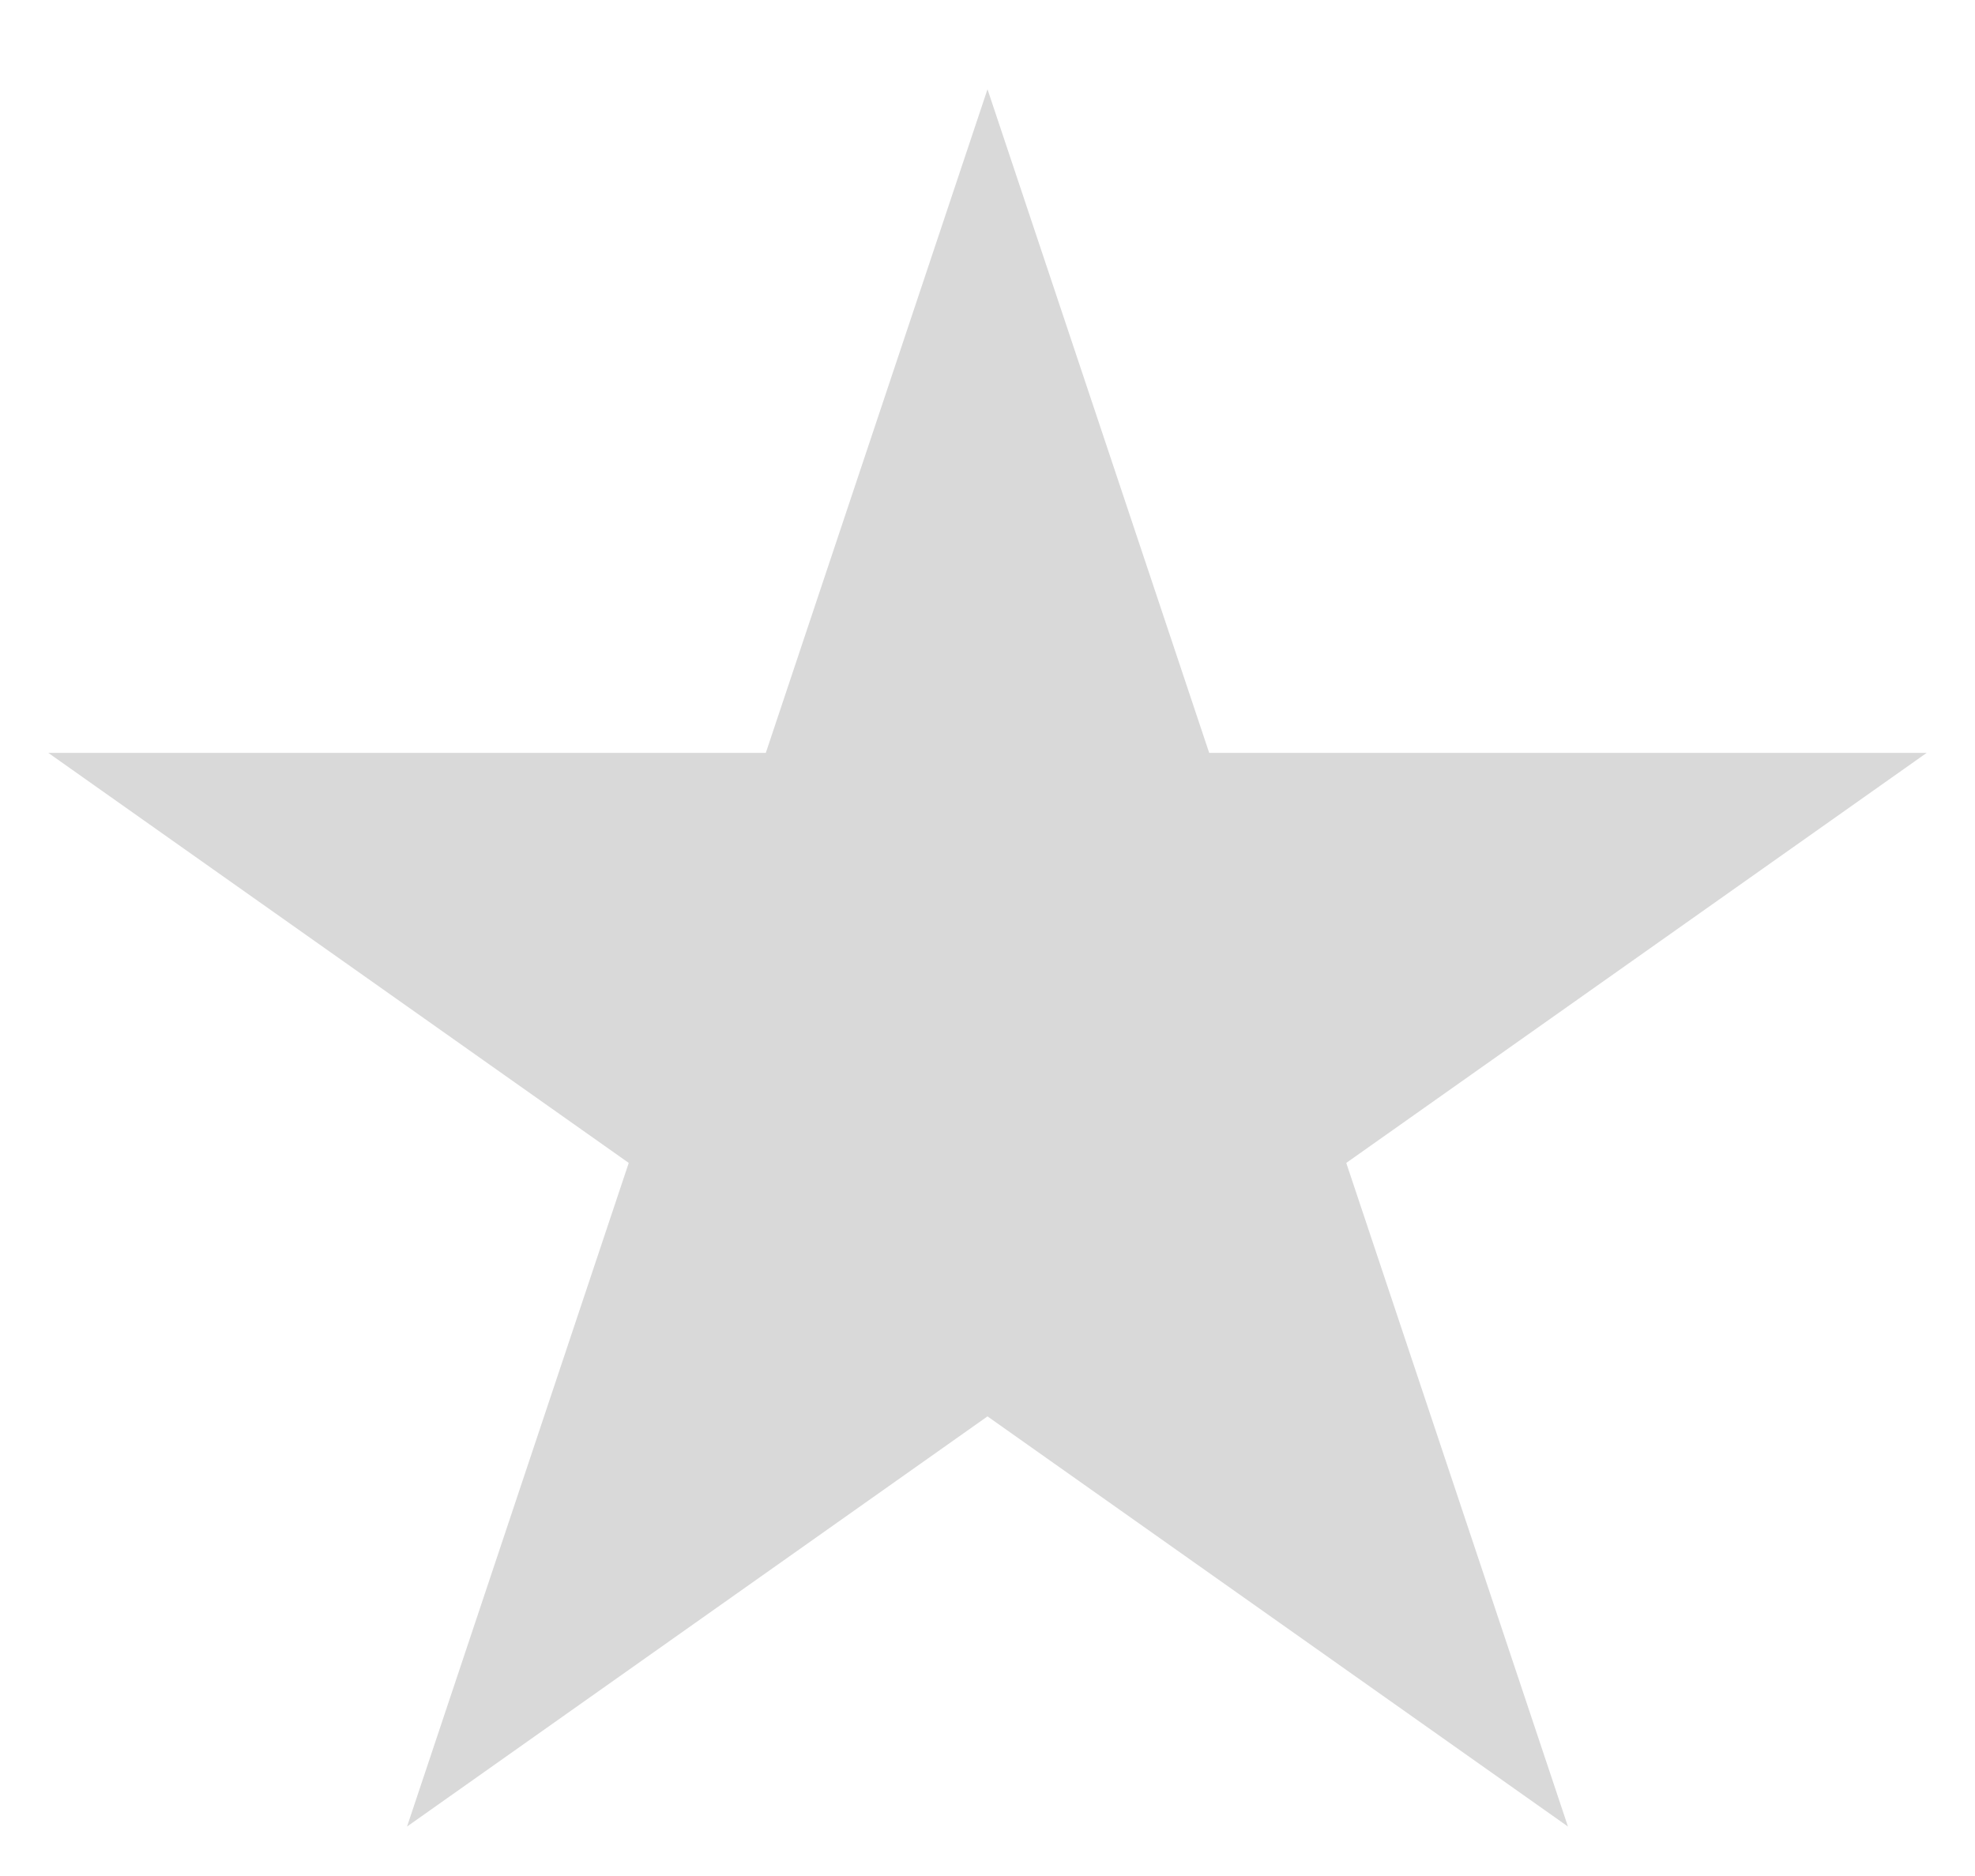
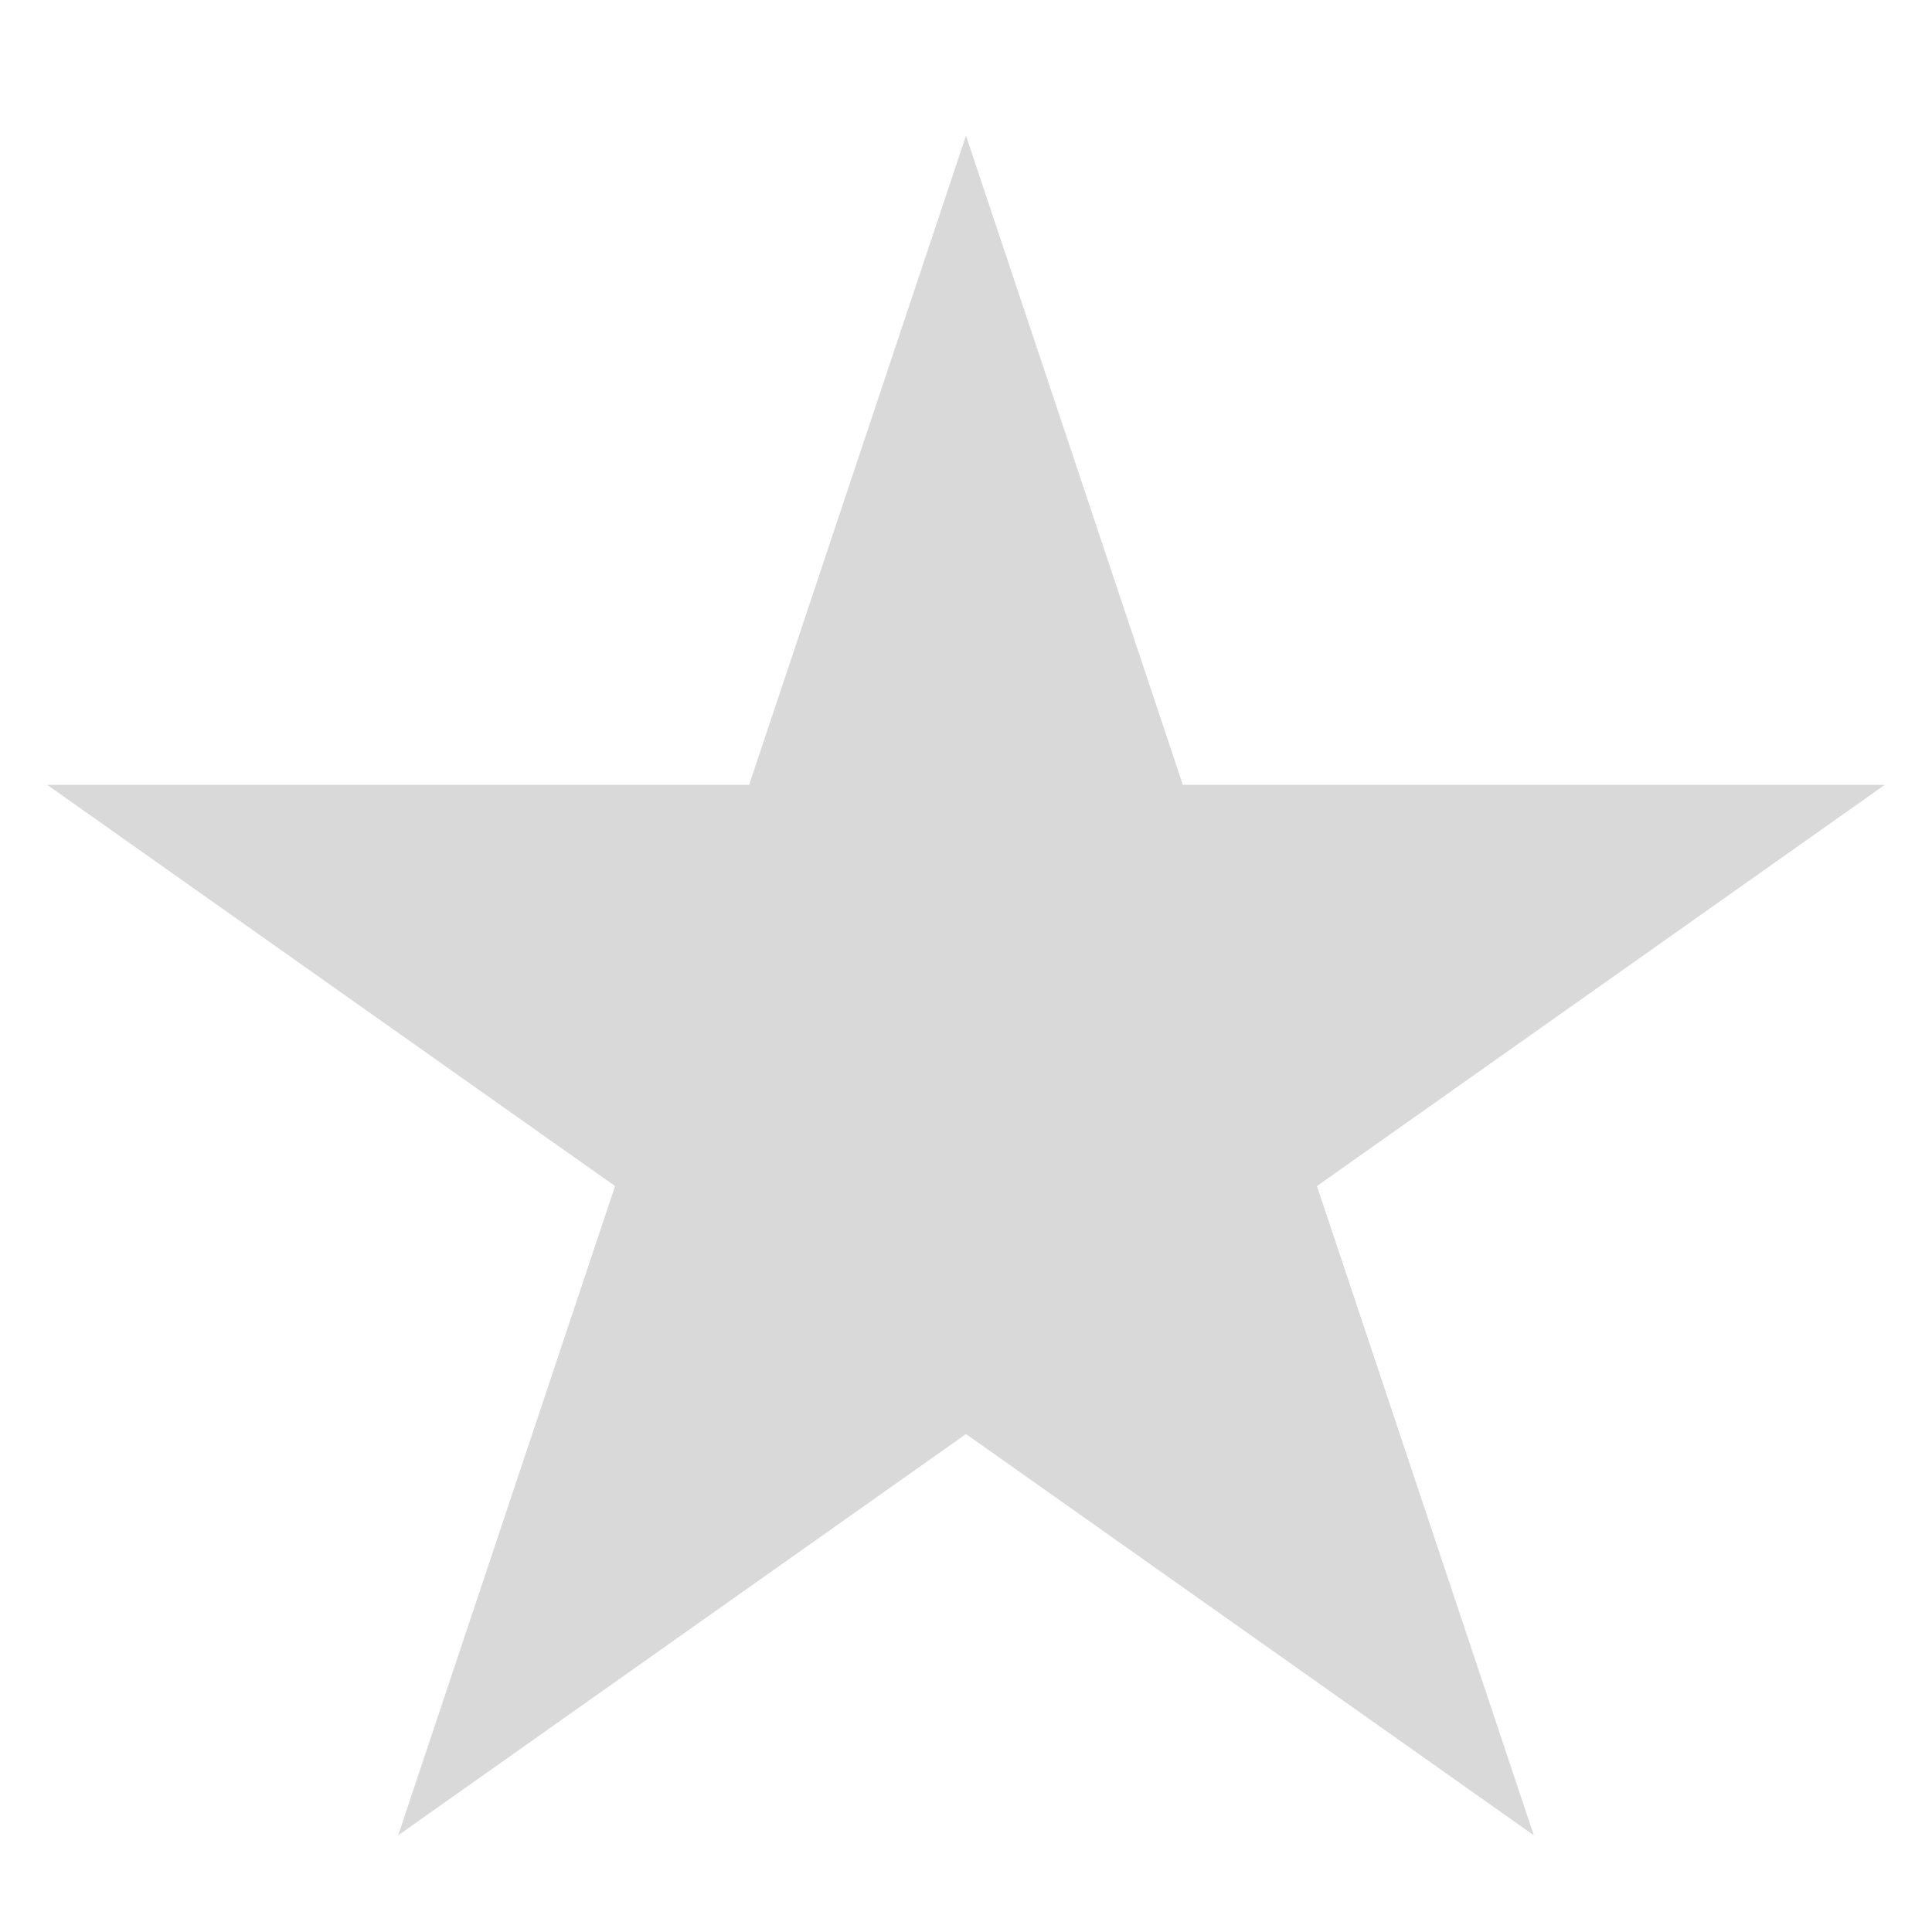
- <svg xmlns="http://www.w3.org/2000/svg" width="20" height="19" viewBox="0 0 20 19" fill="none">
+ <svg xmlns="http://www.w3.org/2000/svg" width="24" height="24" viewBox="0 0 20 19" fill="none">
  <path d="M10 0.904L12.245 7.625L19.511 7.625L13.633 11.778L15.878 18.499L10 14.345L4.122 18.499L6.367 11.778L0.489 7.625L7.755 7.625L10 0.904Z" fill="#D9D9D9" />
</svg>
